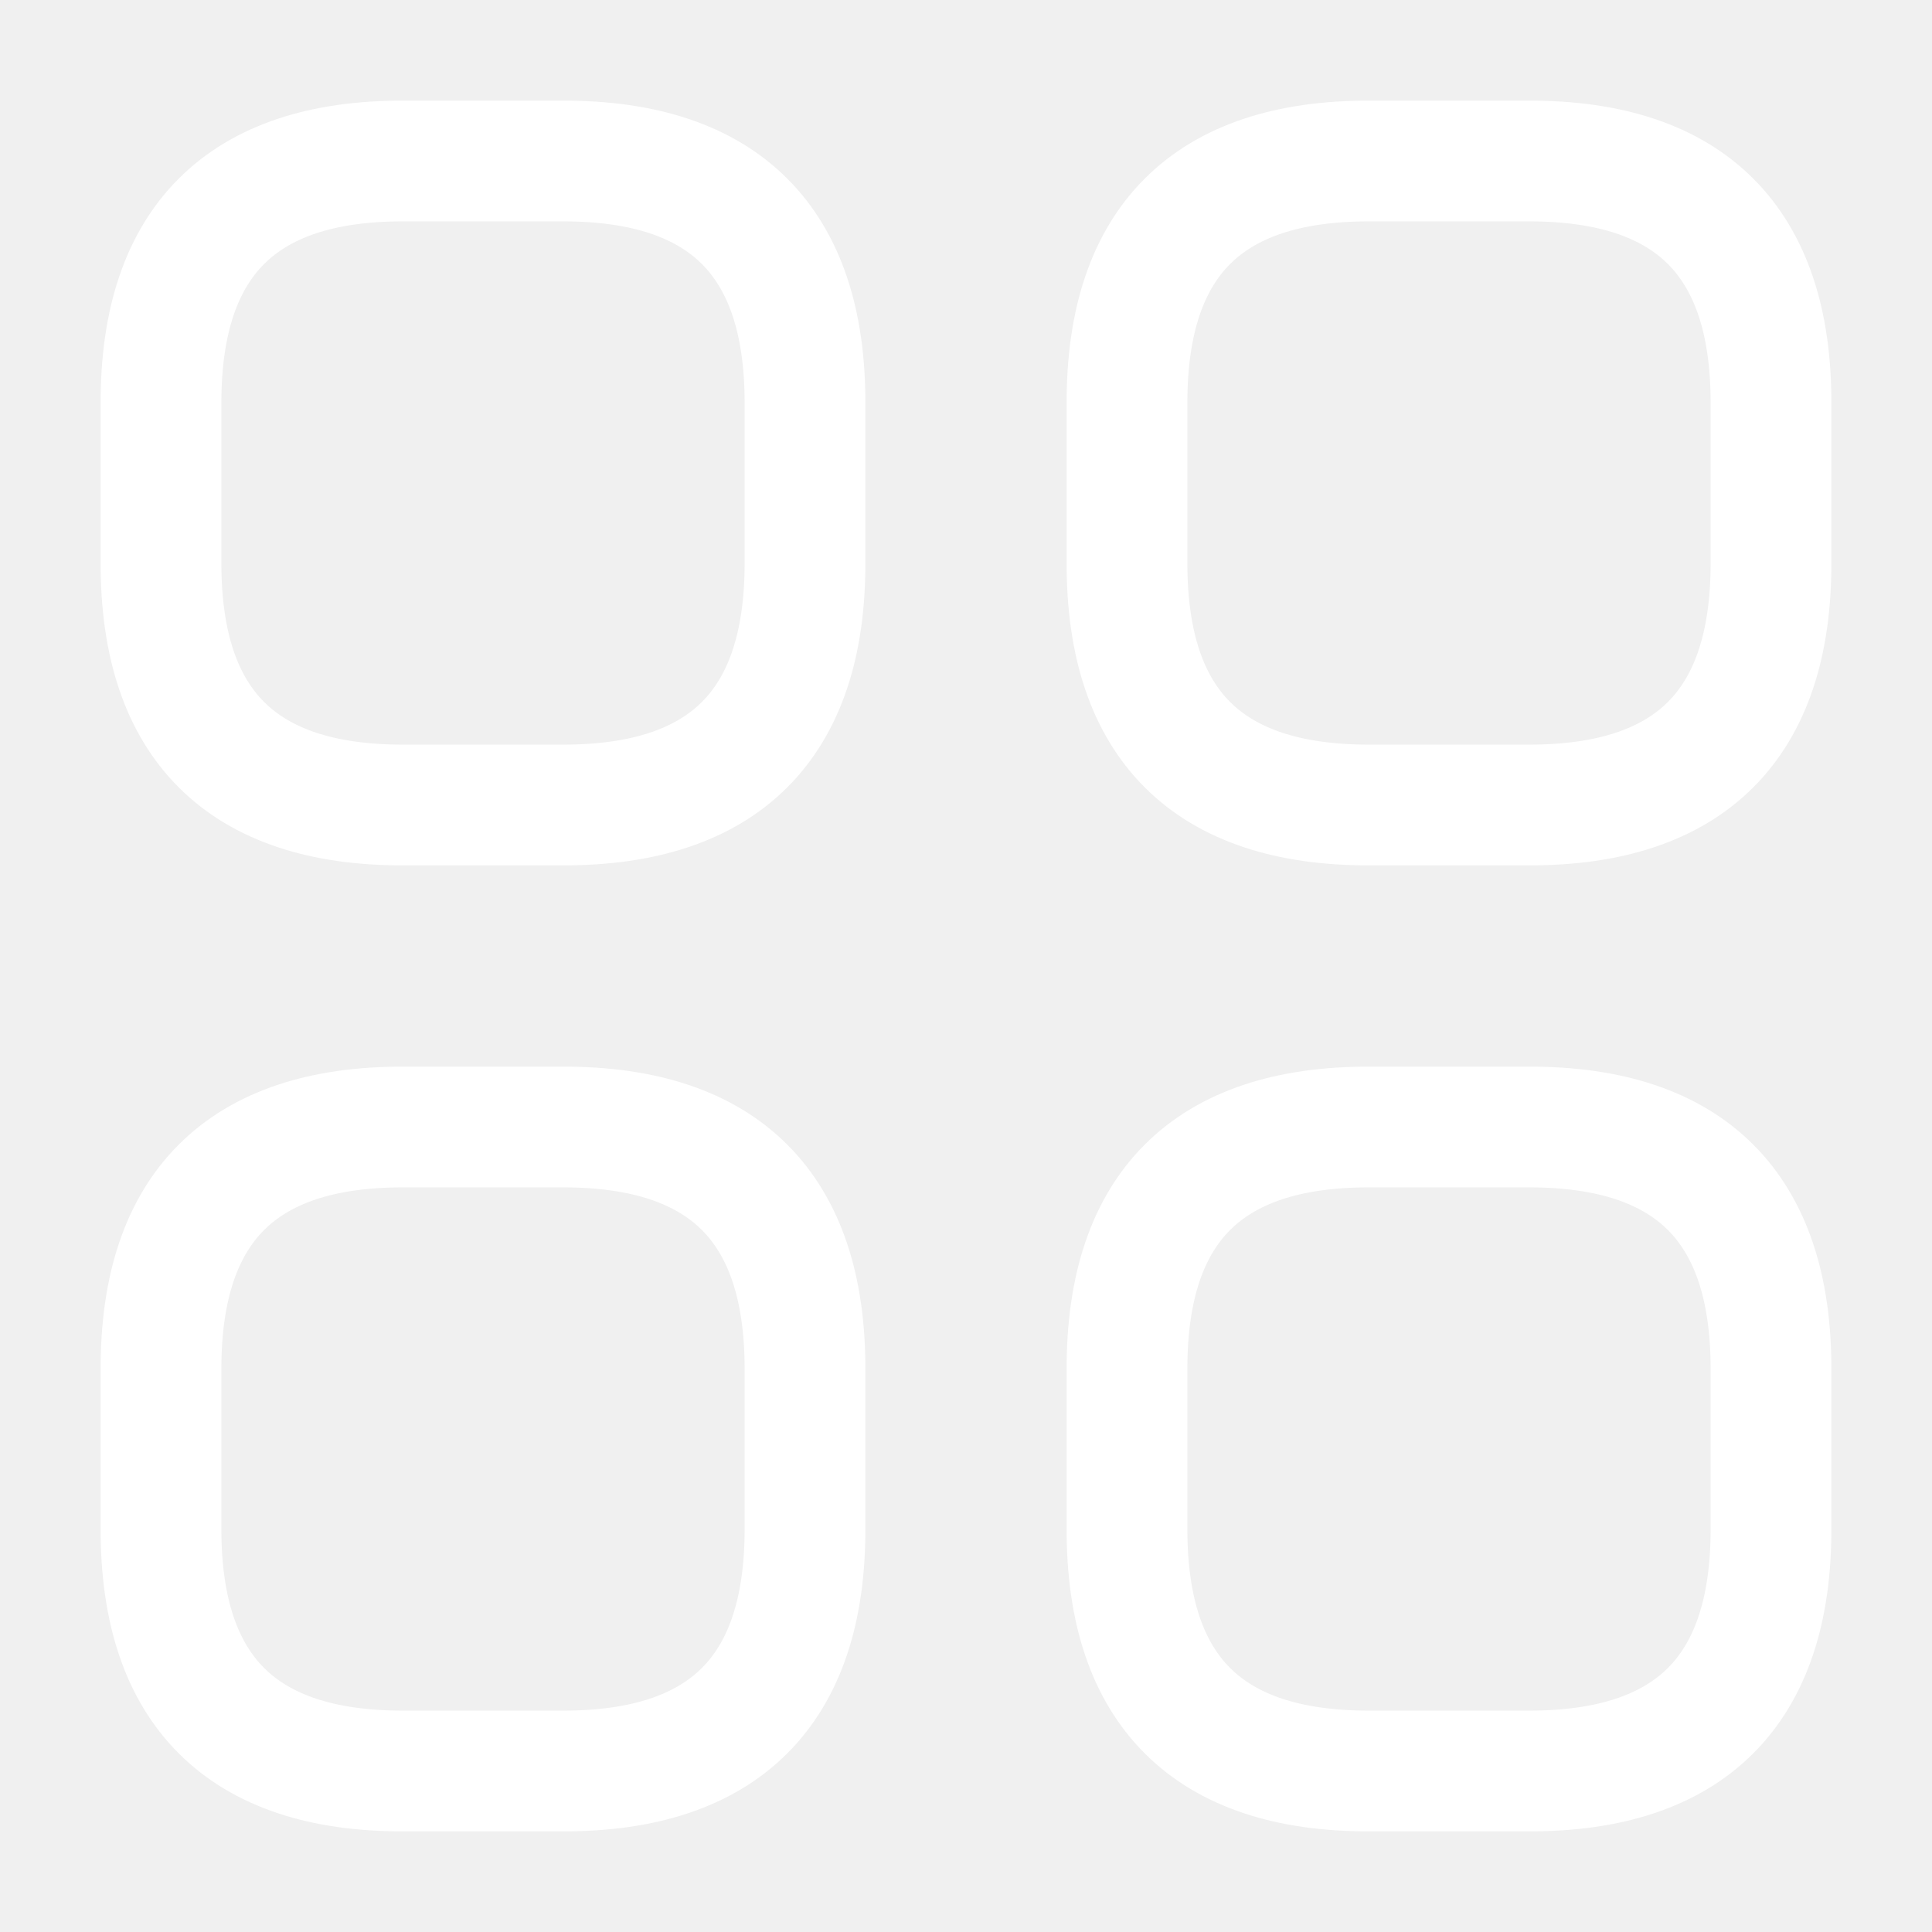
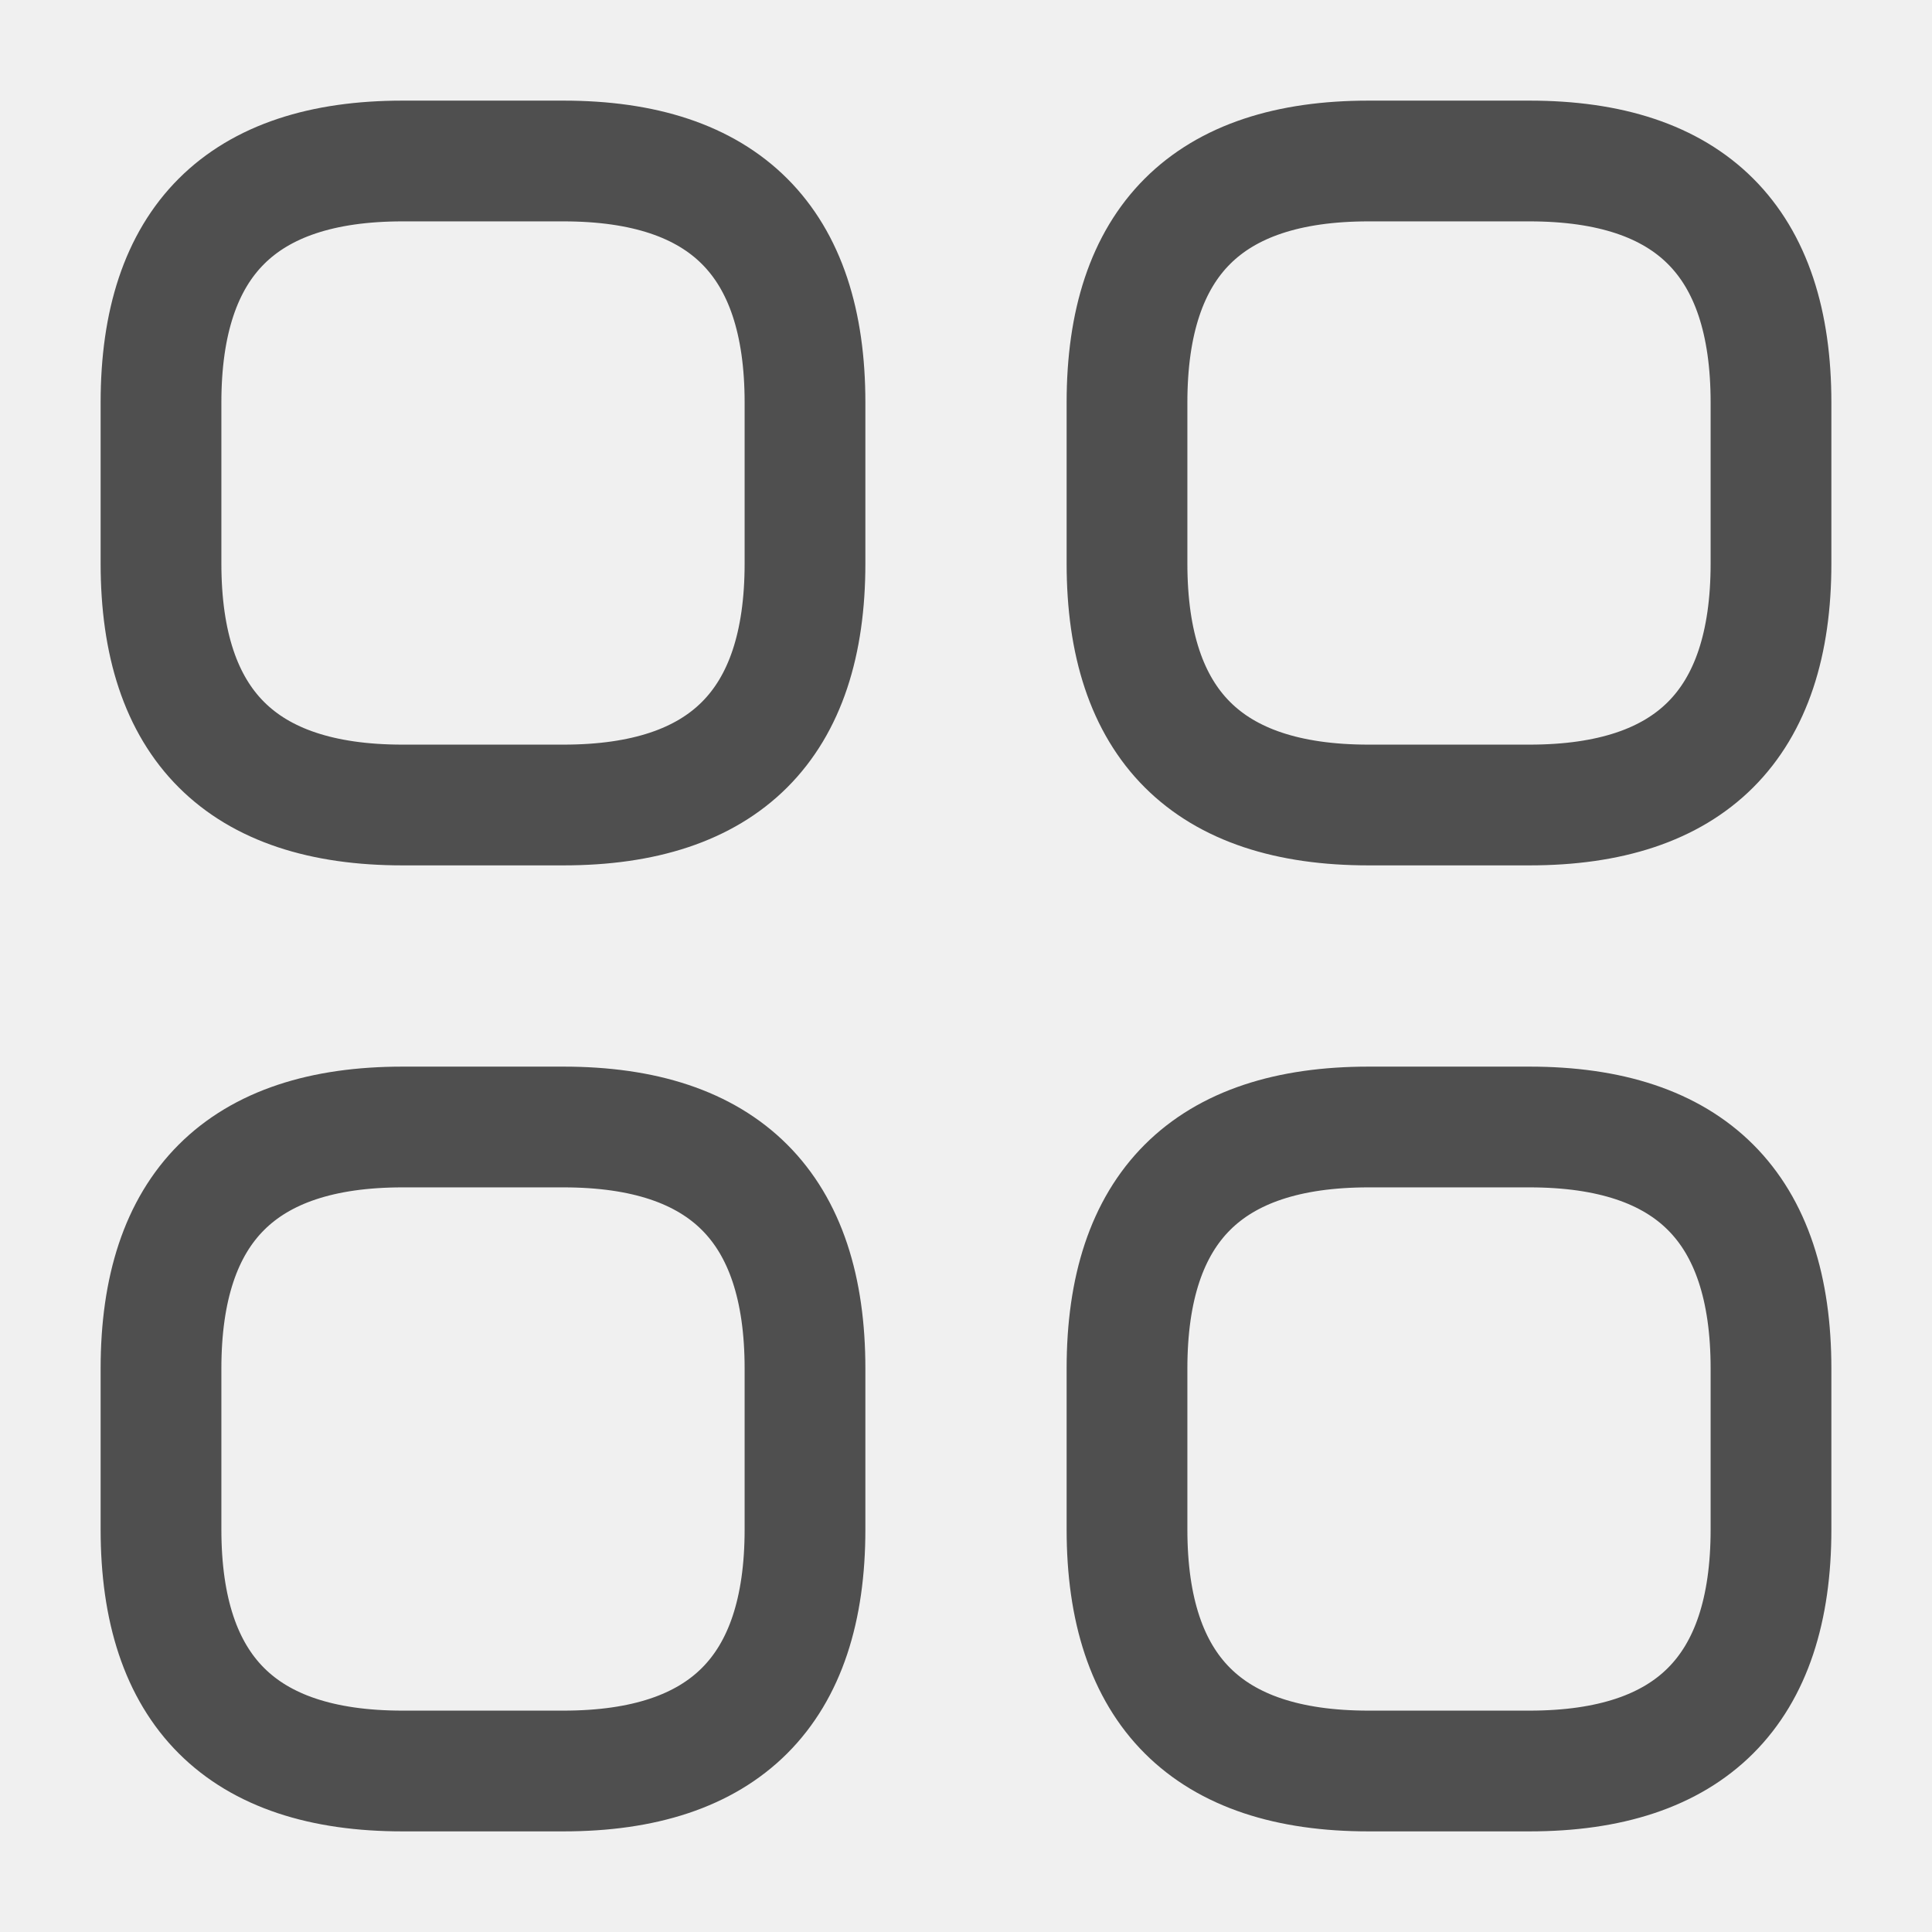
<svg xmlns="http://www.w3.org/2000/svg" width="24" height="24" viewBox="0 0 24 24" fill="none">
-   <path d="M5 10H7C9 10 10 9 10 7V5C10 3 9 2 7 2H5C3 2 2 3 2 5V7C2 9 3 10 5 10Z" stroke="white" stroke-width="1.5" stroke-miterlimit="10" stroke-linecap="round" stroke-linejoin="round" />
-   <path d="M17 10H19C21 10 22 9 22 7V5C22 3 21 2 19 2H17C15 2 14 3 14 5V7C14 9 15 10 17 10Z" stroke="white" stroke-width="1.5" stroke-miterlimit="10" stroke-linecap="round" stroke-linejoin="round" />
-   <path d="M17 22H19C21 22 22 21 22 19V17C22 15 21 14 19 14H17C15 14 14 15 14 17V19C14 21 15 22 17 22Z" stroke="white" stroke-width="1.5" stroke-miterlimit="10" stroke-linecap="round" stroke-linejoin="round" />
-   <path d="M5 22H7C9 22 10 21 10 19V17C10 15 9 14 7 14H5C3 14 2 15 2 17V19C2 21 3 22 5 22Z" stroke="white" stroke-width="1.5" stroke-miterlimit="10" stroke-linecap="round" stroke-linejoin="round" />
+   <path d="M5 10H7C9 10 10 9 10 7V5C10 3 9 2 7 2H5C3 2 2 3 2 5V7C2 9 3 10 5 10Z" stroke="#4F4F4F" stroke-width="1.5" stroke-miterlimit="10" stroke-linecap="round" stroke-linejoin="round" />
+   <path d="M17 10H19C21 10 22 9 22 7V5C22 3 21 2 19 2H17C15 2 14 3 14 5V7C14 9 15 10 17 10Z" stroke="#4F4F4F" stroke-width="1.5" stroke-miterlimit="10" stroke-linecap="round" stroke-linejoin="round" />
+   <path d="M17 22H19C21 22 22 21 22 19V17C22 15 21 14 19 14H17C15 14 14 15 14 17V19C14 21 15 22 17 22Z" stroke="#4F4F4F" stroke-width="1.5" stroke-miterlimit="10" stroke-linecap="round" stroke-linejoin="round" />
+   <path d="M5 22H7C9 22 10 21 10 19V17C10 15 9 14 7 14H5C3 14 2 15 2 17V19C2 21 3 22 5 22Z" stroke="#4F4F4F" stroke-width="1.5" stroke-miterlimit="10" stroke-linecap="round" stroke-linejoin="round" />
</svg>
